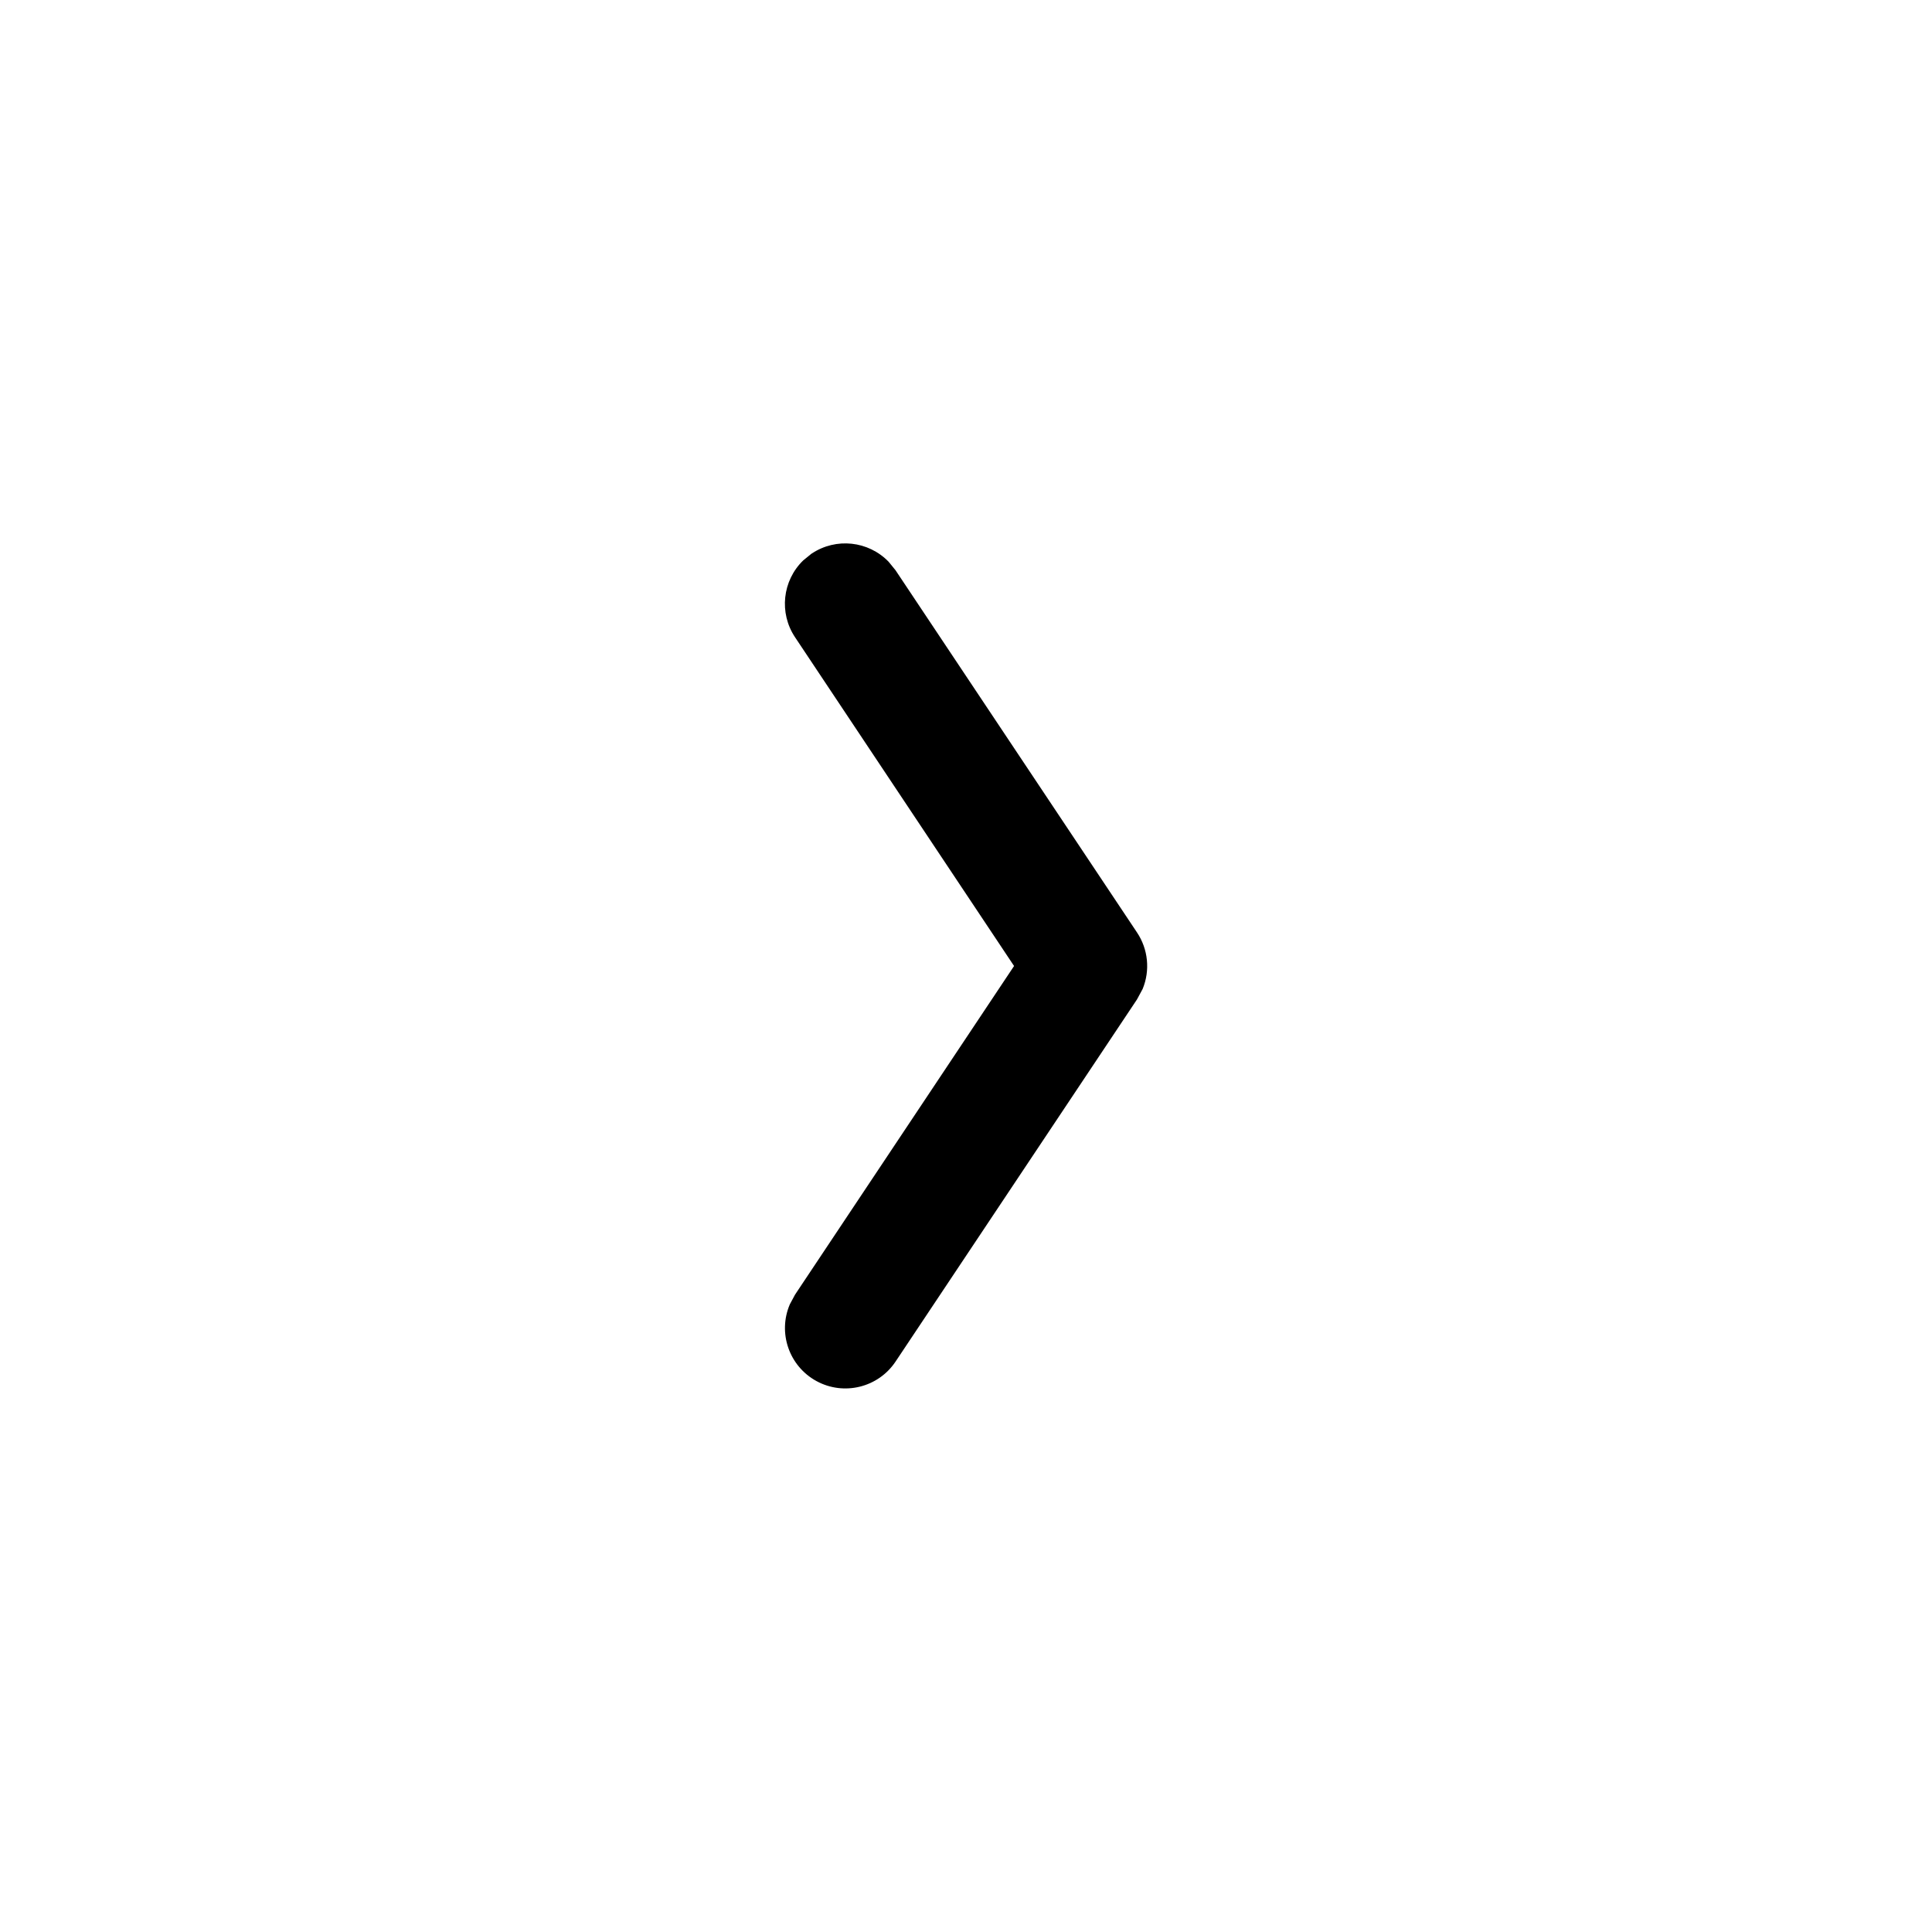
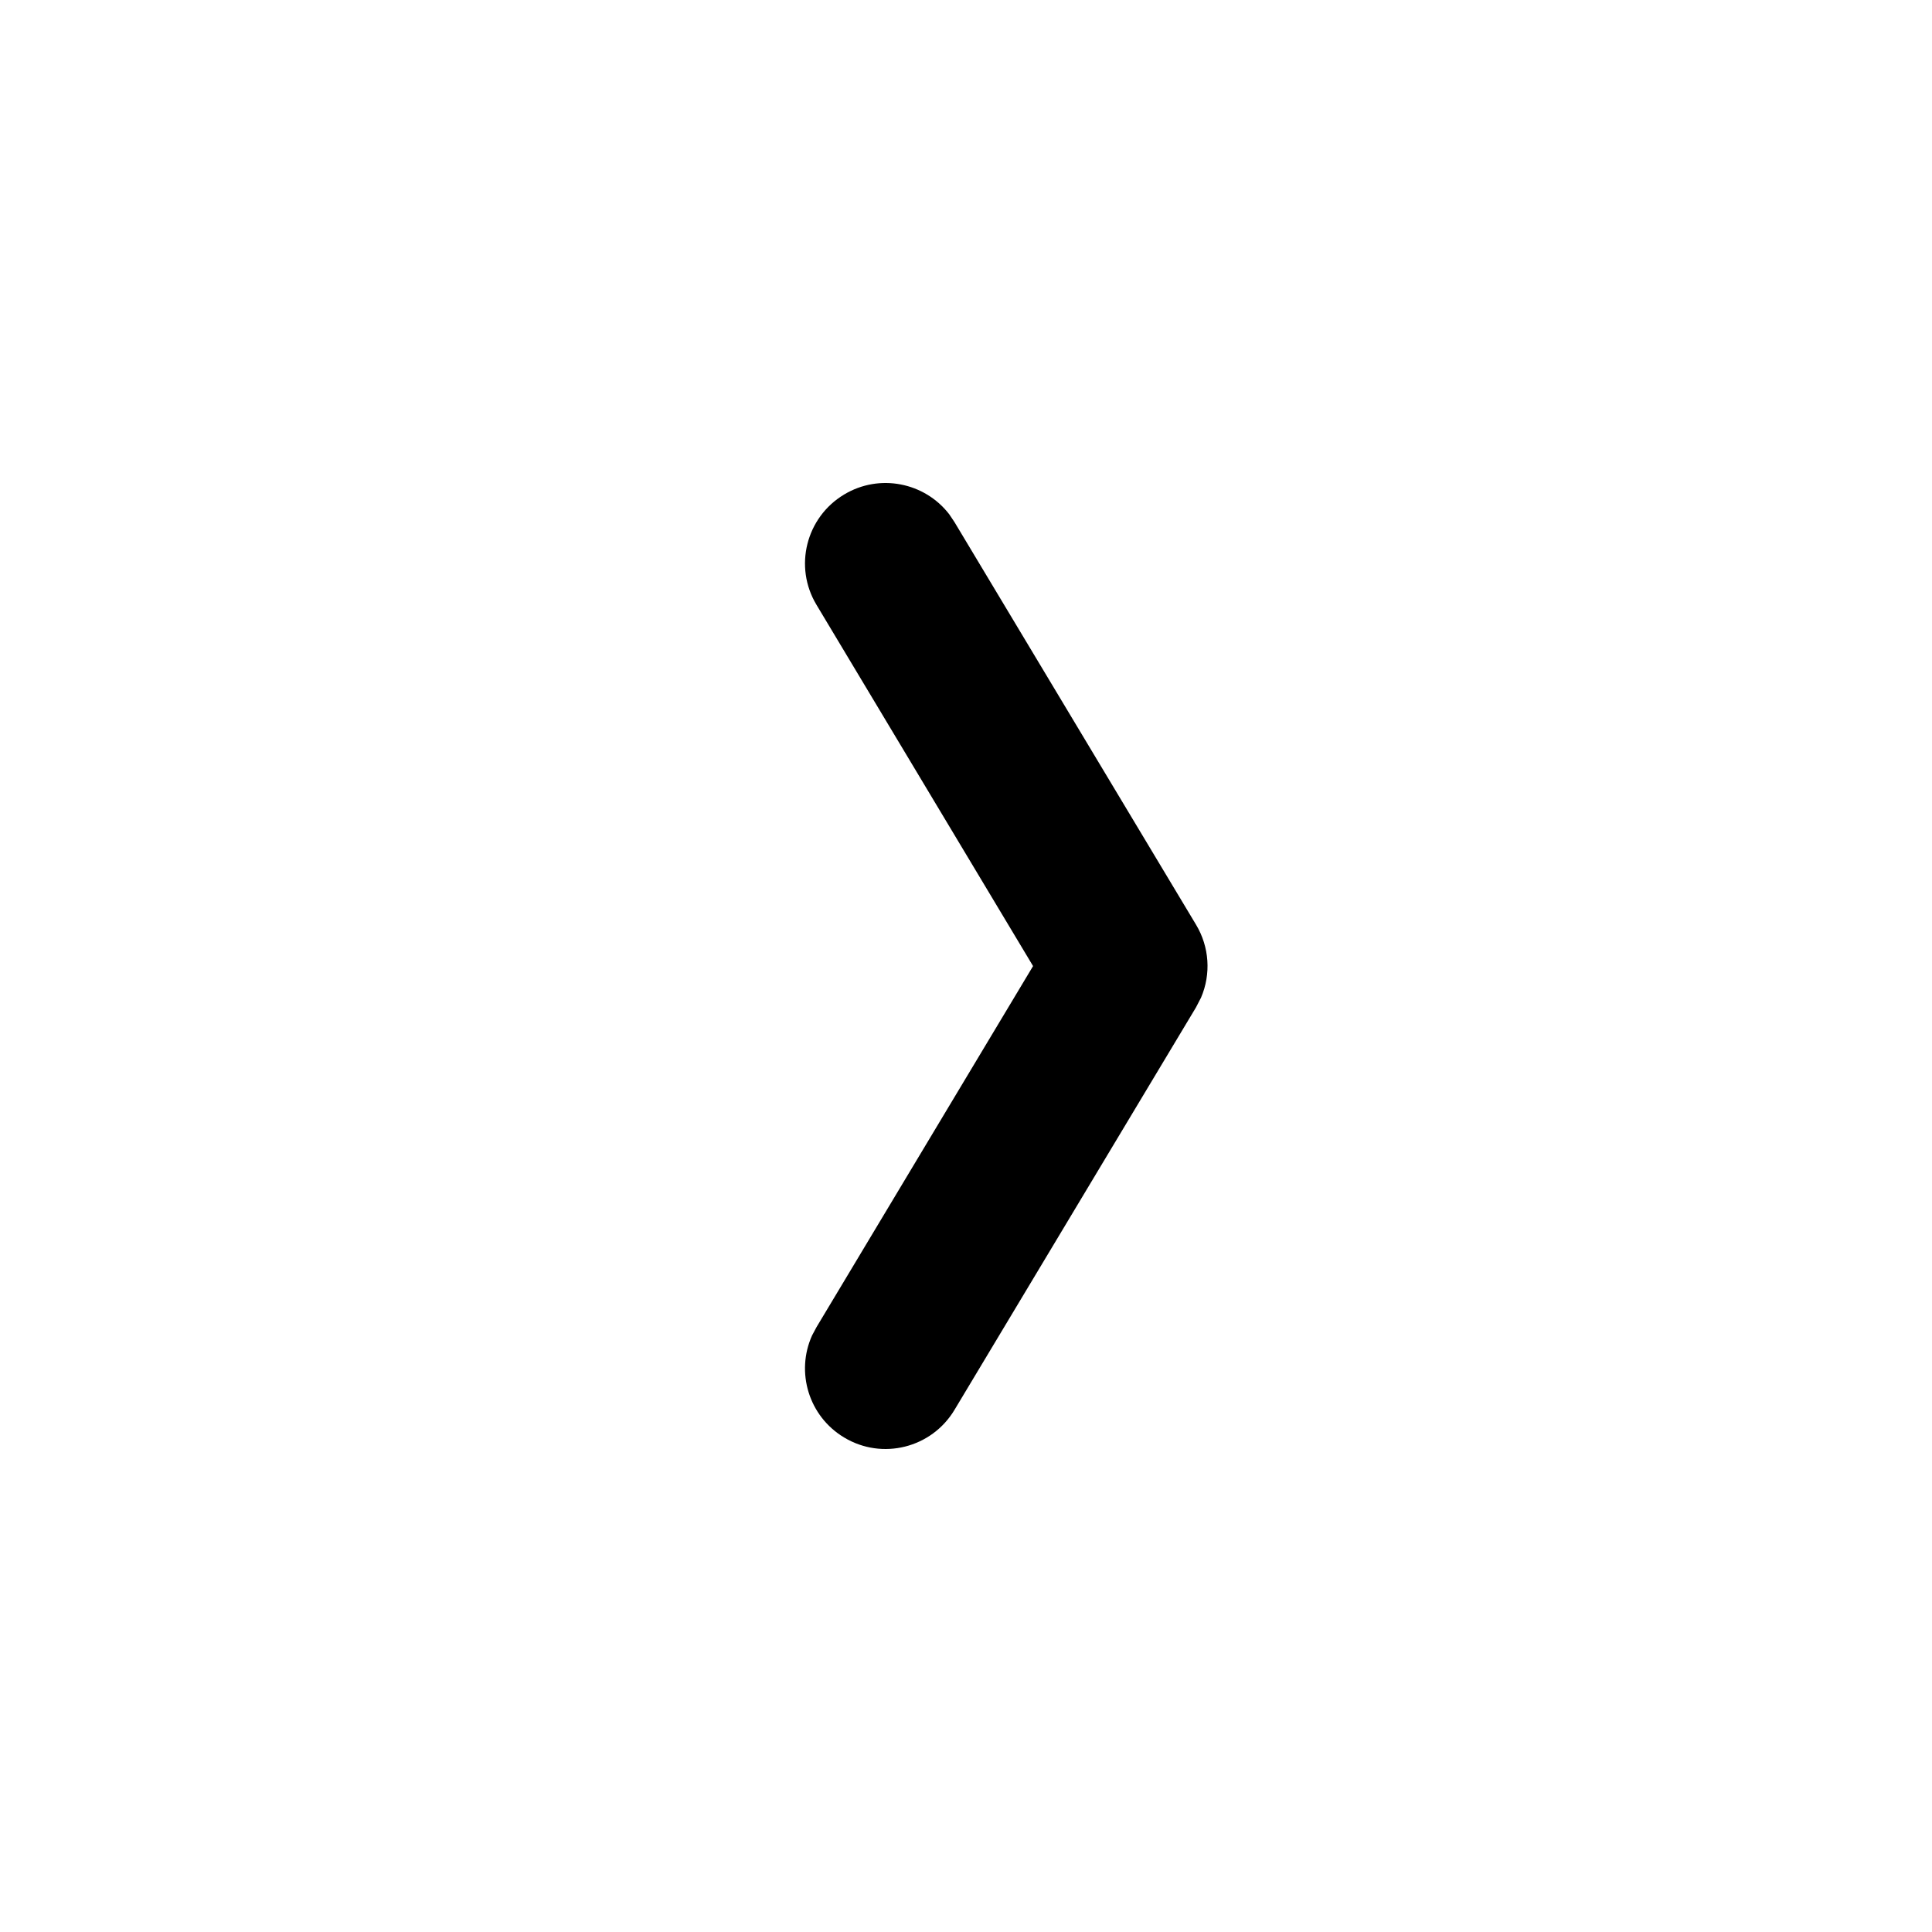
- <svg xmlns="http://www.w3.org/2000/svg" viewBox="0 0 16 16">
-   <path d="M6.723 4.584a.5.5 0 0 1 .636.068l.057.07 2 3a.5.5 0 0 1 .047.468l-.047.087-2 3a.5.5 0 0 1-.875-.475l.043-.08L8.398 8 6.584 5.277a.5.5 0 0 1 .068-.636l.07-.057Z" />
+ <svg xmlns="http://www.w3.org/2000/svg" width="24px" height="24px" viewBox="0 0 24 24" version="1.1">
+   <path d="M16.986,9.643 C17.459,9.358 18.073,9.512 18.357,9.986 C18.621,10.425 18.508,10.986 18.111,11.292 L18.014,11.357 L13.014,14.357 C12.737,14.524 12.4,14.545 12.108,14.42 L11.986,14.357 L6.986,11.357 C6.512,11.073 6.358,10.459 6.643,9.986 C6.906,9.546 7.455,9.382 7.911,9.588 L8.014,9.643 L12.499,12.333 L16.986,9.643 Z" transform="translate(12.5, 11.99992) rotate(-90) translate(-12.5, -11.99992) " />
</svg>
